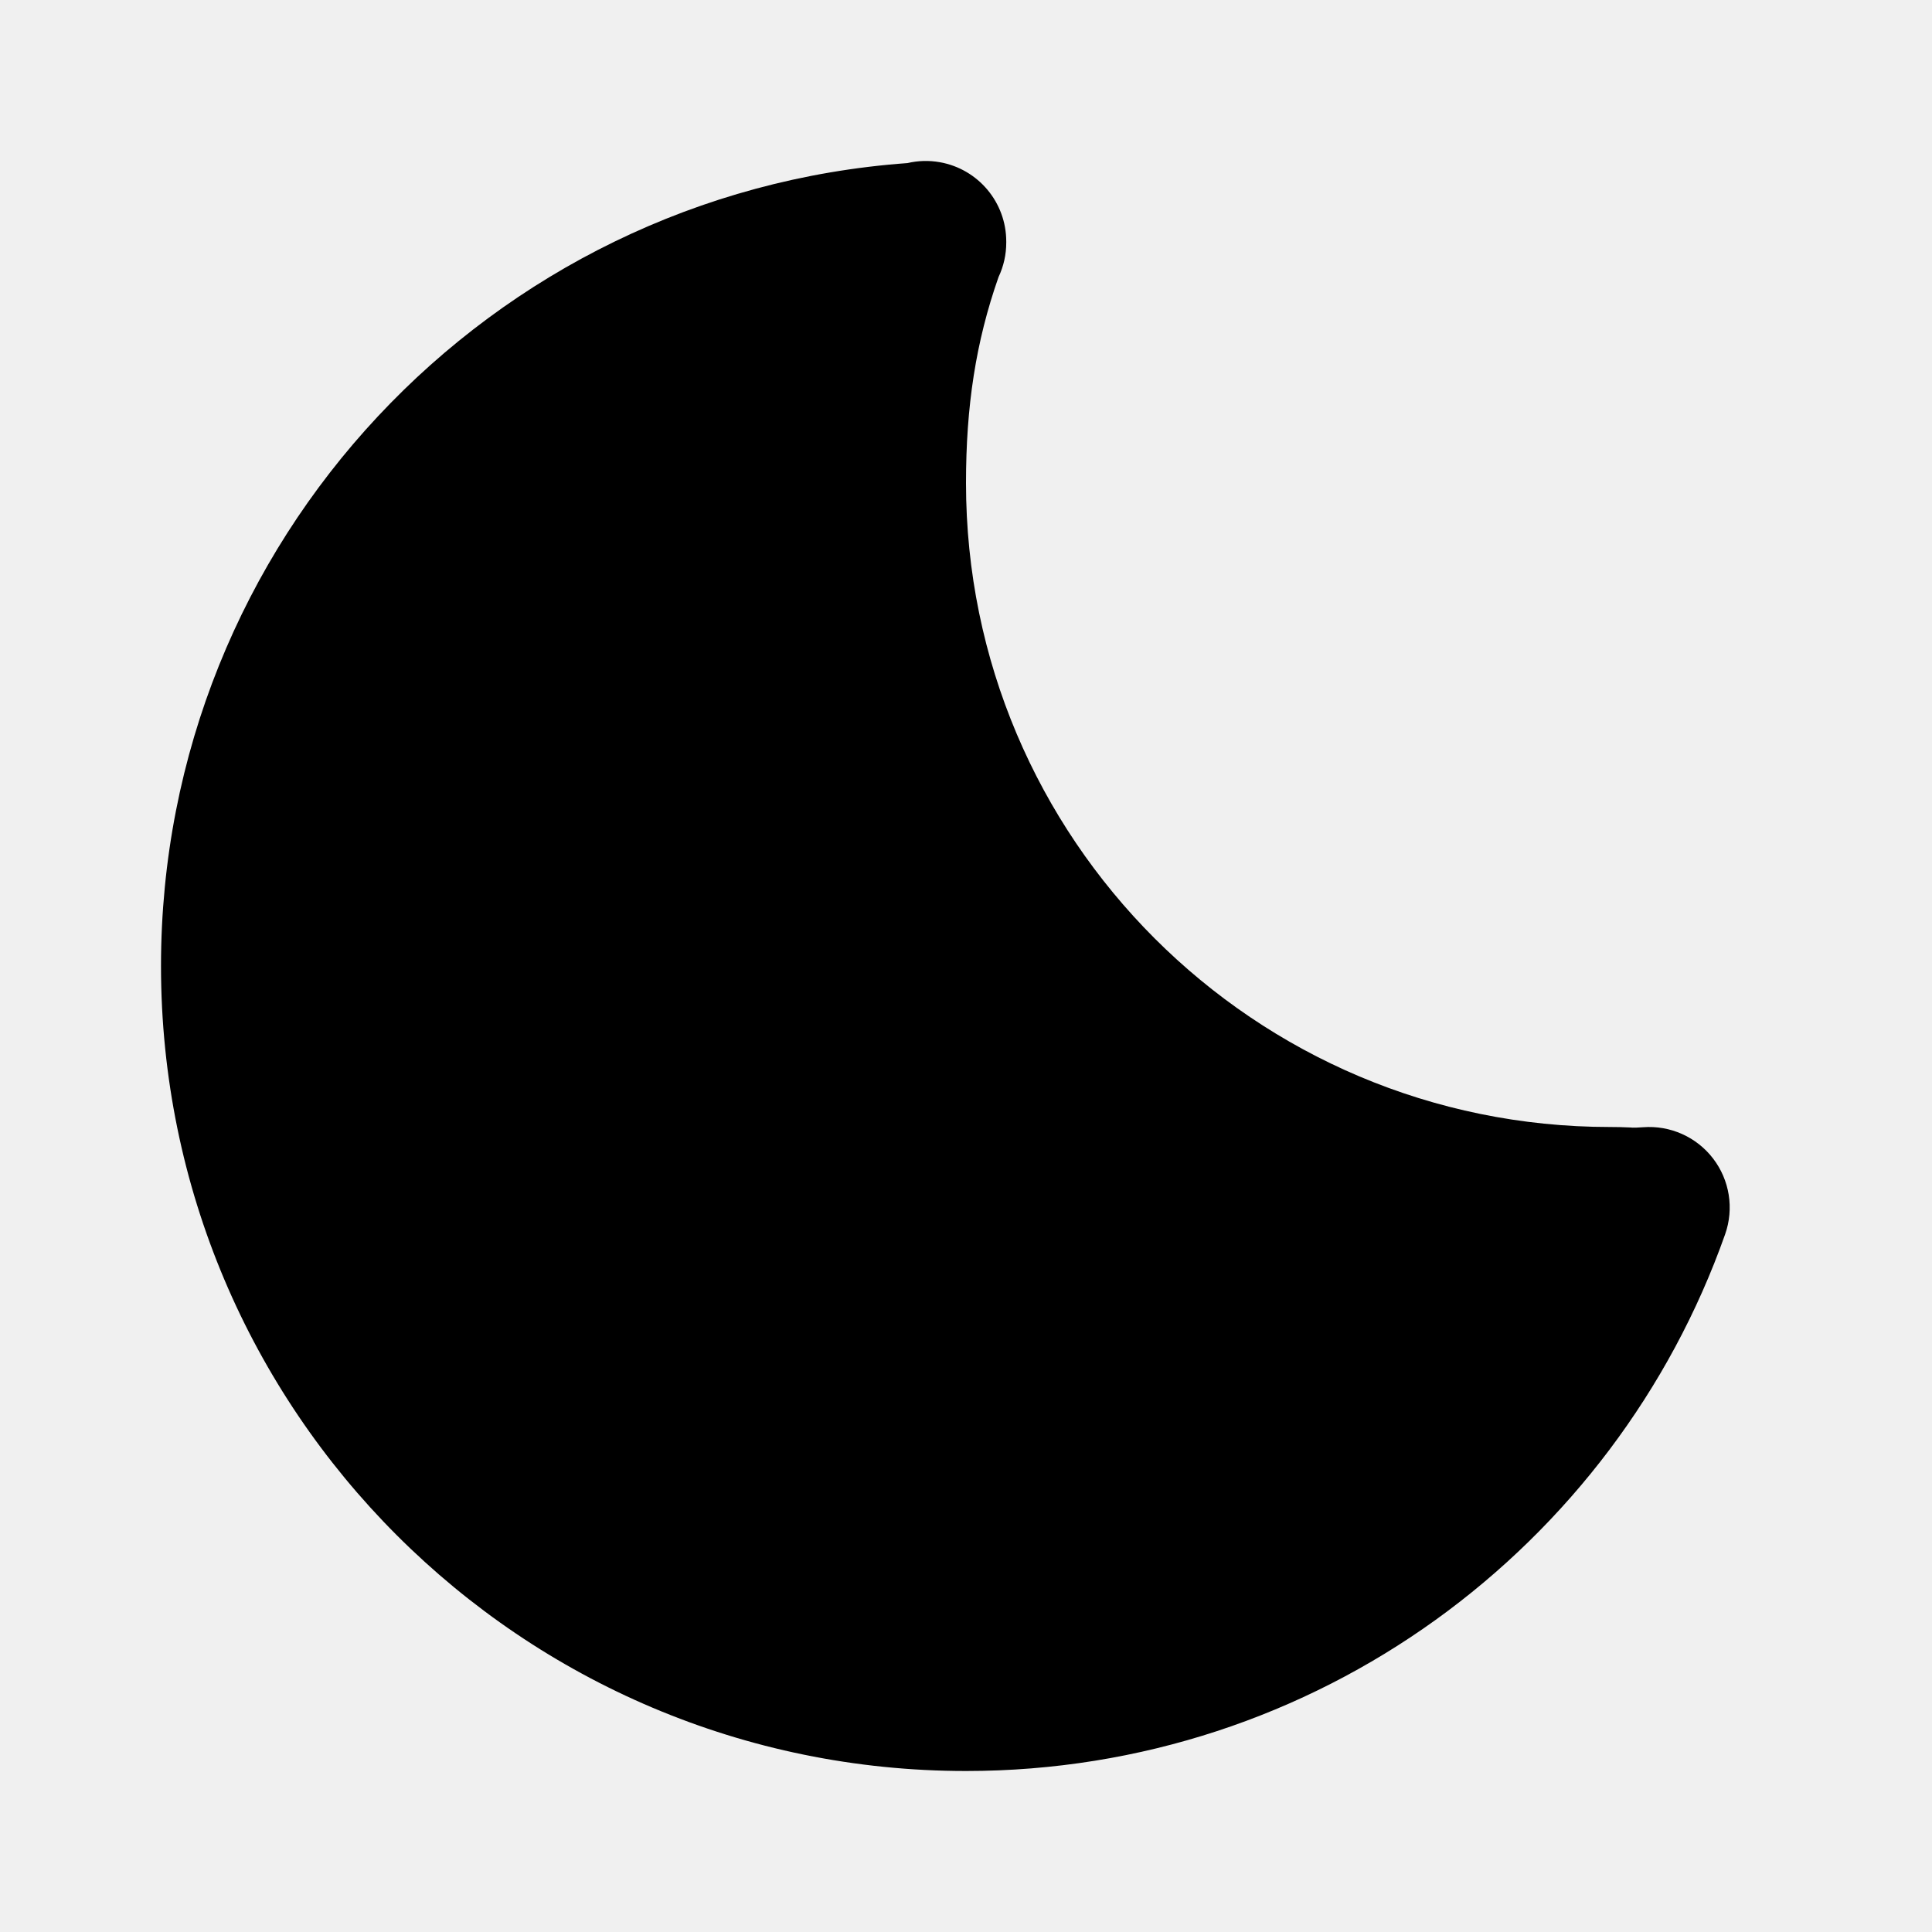
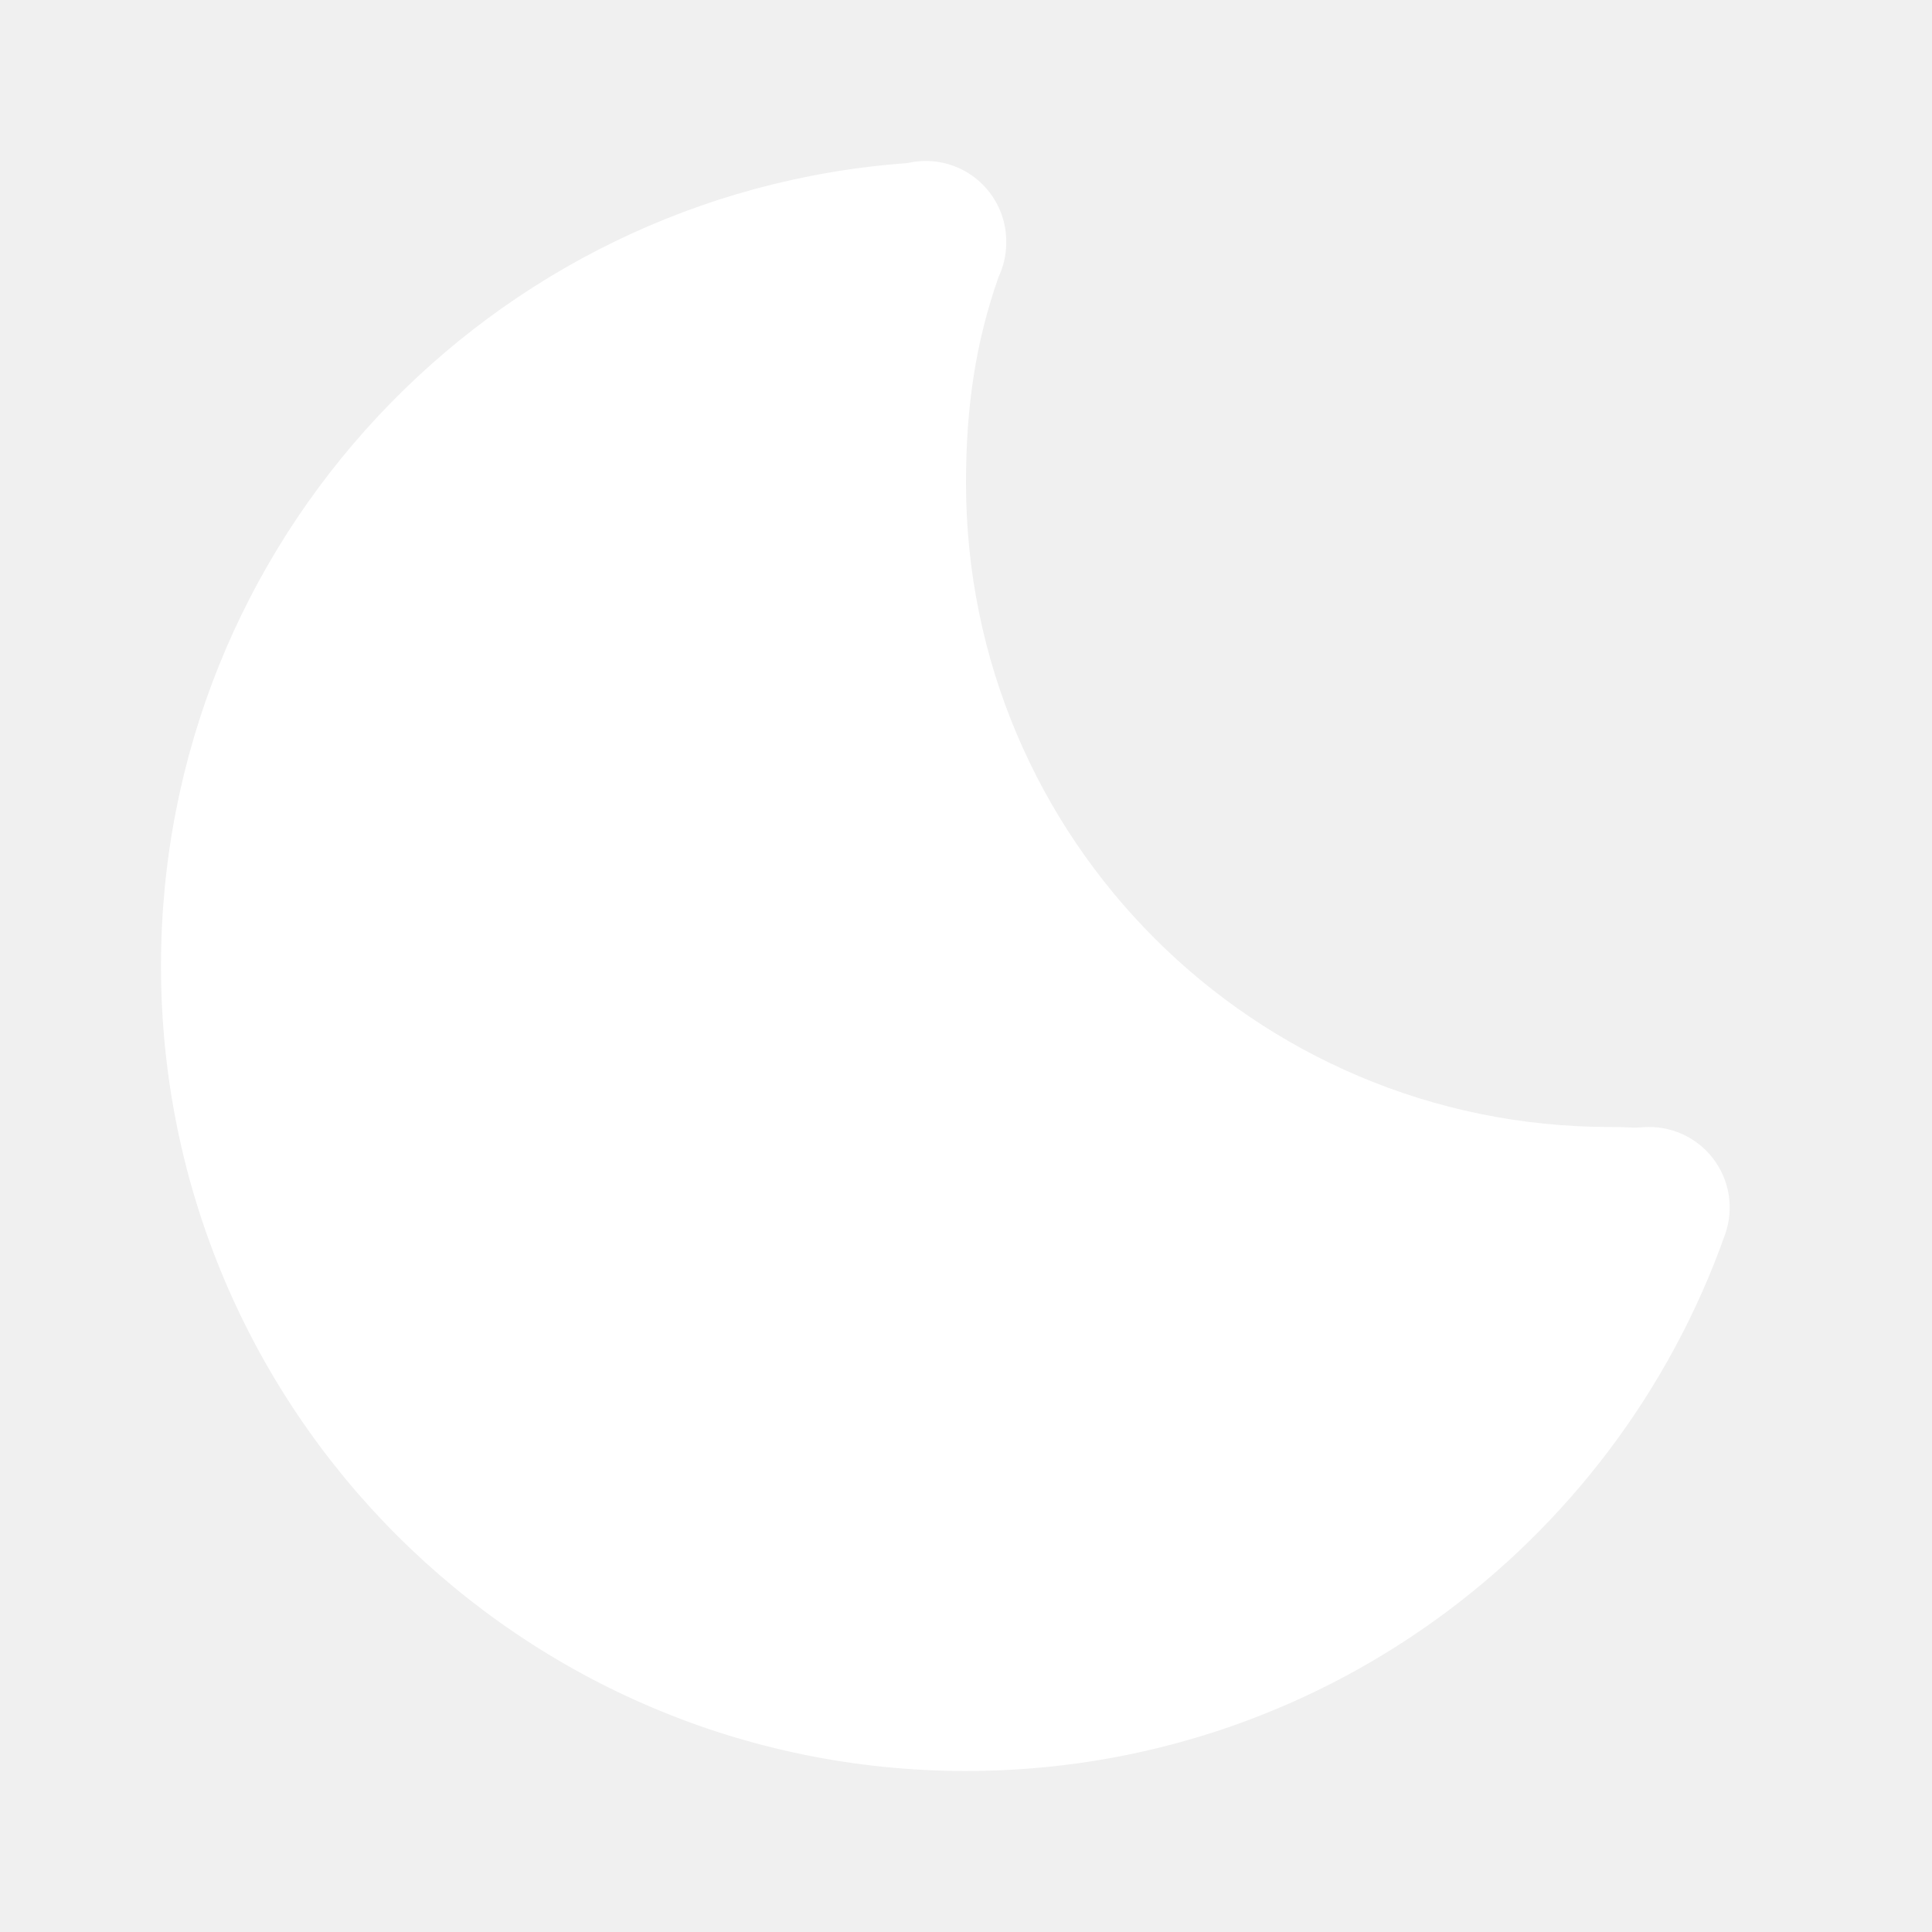
- <svg xmlns="http://www.w3.org/2000/svg" class="w-6 h-6 text-gray-800 dark:text-white" aria-hidden="true" width="24" height="24" fill="currentColor" viewBox="0 0 24 24">
-   <path fill-rule="evenodd" d="M11.675 2.015a.998.998 0 0 0-.403.011C6.09 2.4 2 6.722 2 12c0 5.523 4.477 10 10 10 4.356 0 8.058-2.784 9.43-6.667a1 1 0 0 0-1.02-1.33c-.08.006-.105.005-.127.005h-.001l-.028-.002A5.227 5.227 0 0 0 20 14a8 8 0 0 1-8-8c0-.952.121-1.752.404-2.558a.996.996 0 0 0 .096-.428V3a1 1 0 0 0-.825-.985Z" clip-rule="evenodd" />
+ <svg xmlns="http://www.w3.org/2000/svg" class="w-6 h-6" aria-hidden="true" width="24" height="24" viewBox="0 0 24 24">
+   <path fill="#ffffff" fill-rule="evenodd" d="M11.675 2.015a.998.998 0 0 0-.403.011C6.09 2.4 2 6.722 2 12c0 5.523 4.477 10 10 10 4.356 0 8.058-2.784 9.43-6.667a1 1 0 0 0-1.02-1.33c-.08.006-.105.005-.127.005h-.001l-.028-.002A5.227 5.227 0 0 0 20 14a8 8 0 0 1-8-8c0-.952.121-1.752.404-2.558a.996.996 0 0 0 .096-.428V3a1 1 0 0 0-.825-.985Z" clip-rule="evenodd" />
</svg>
